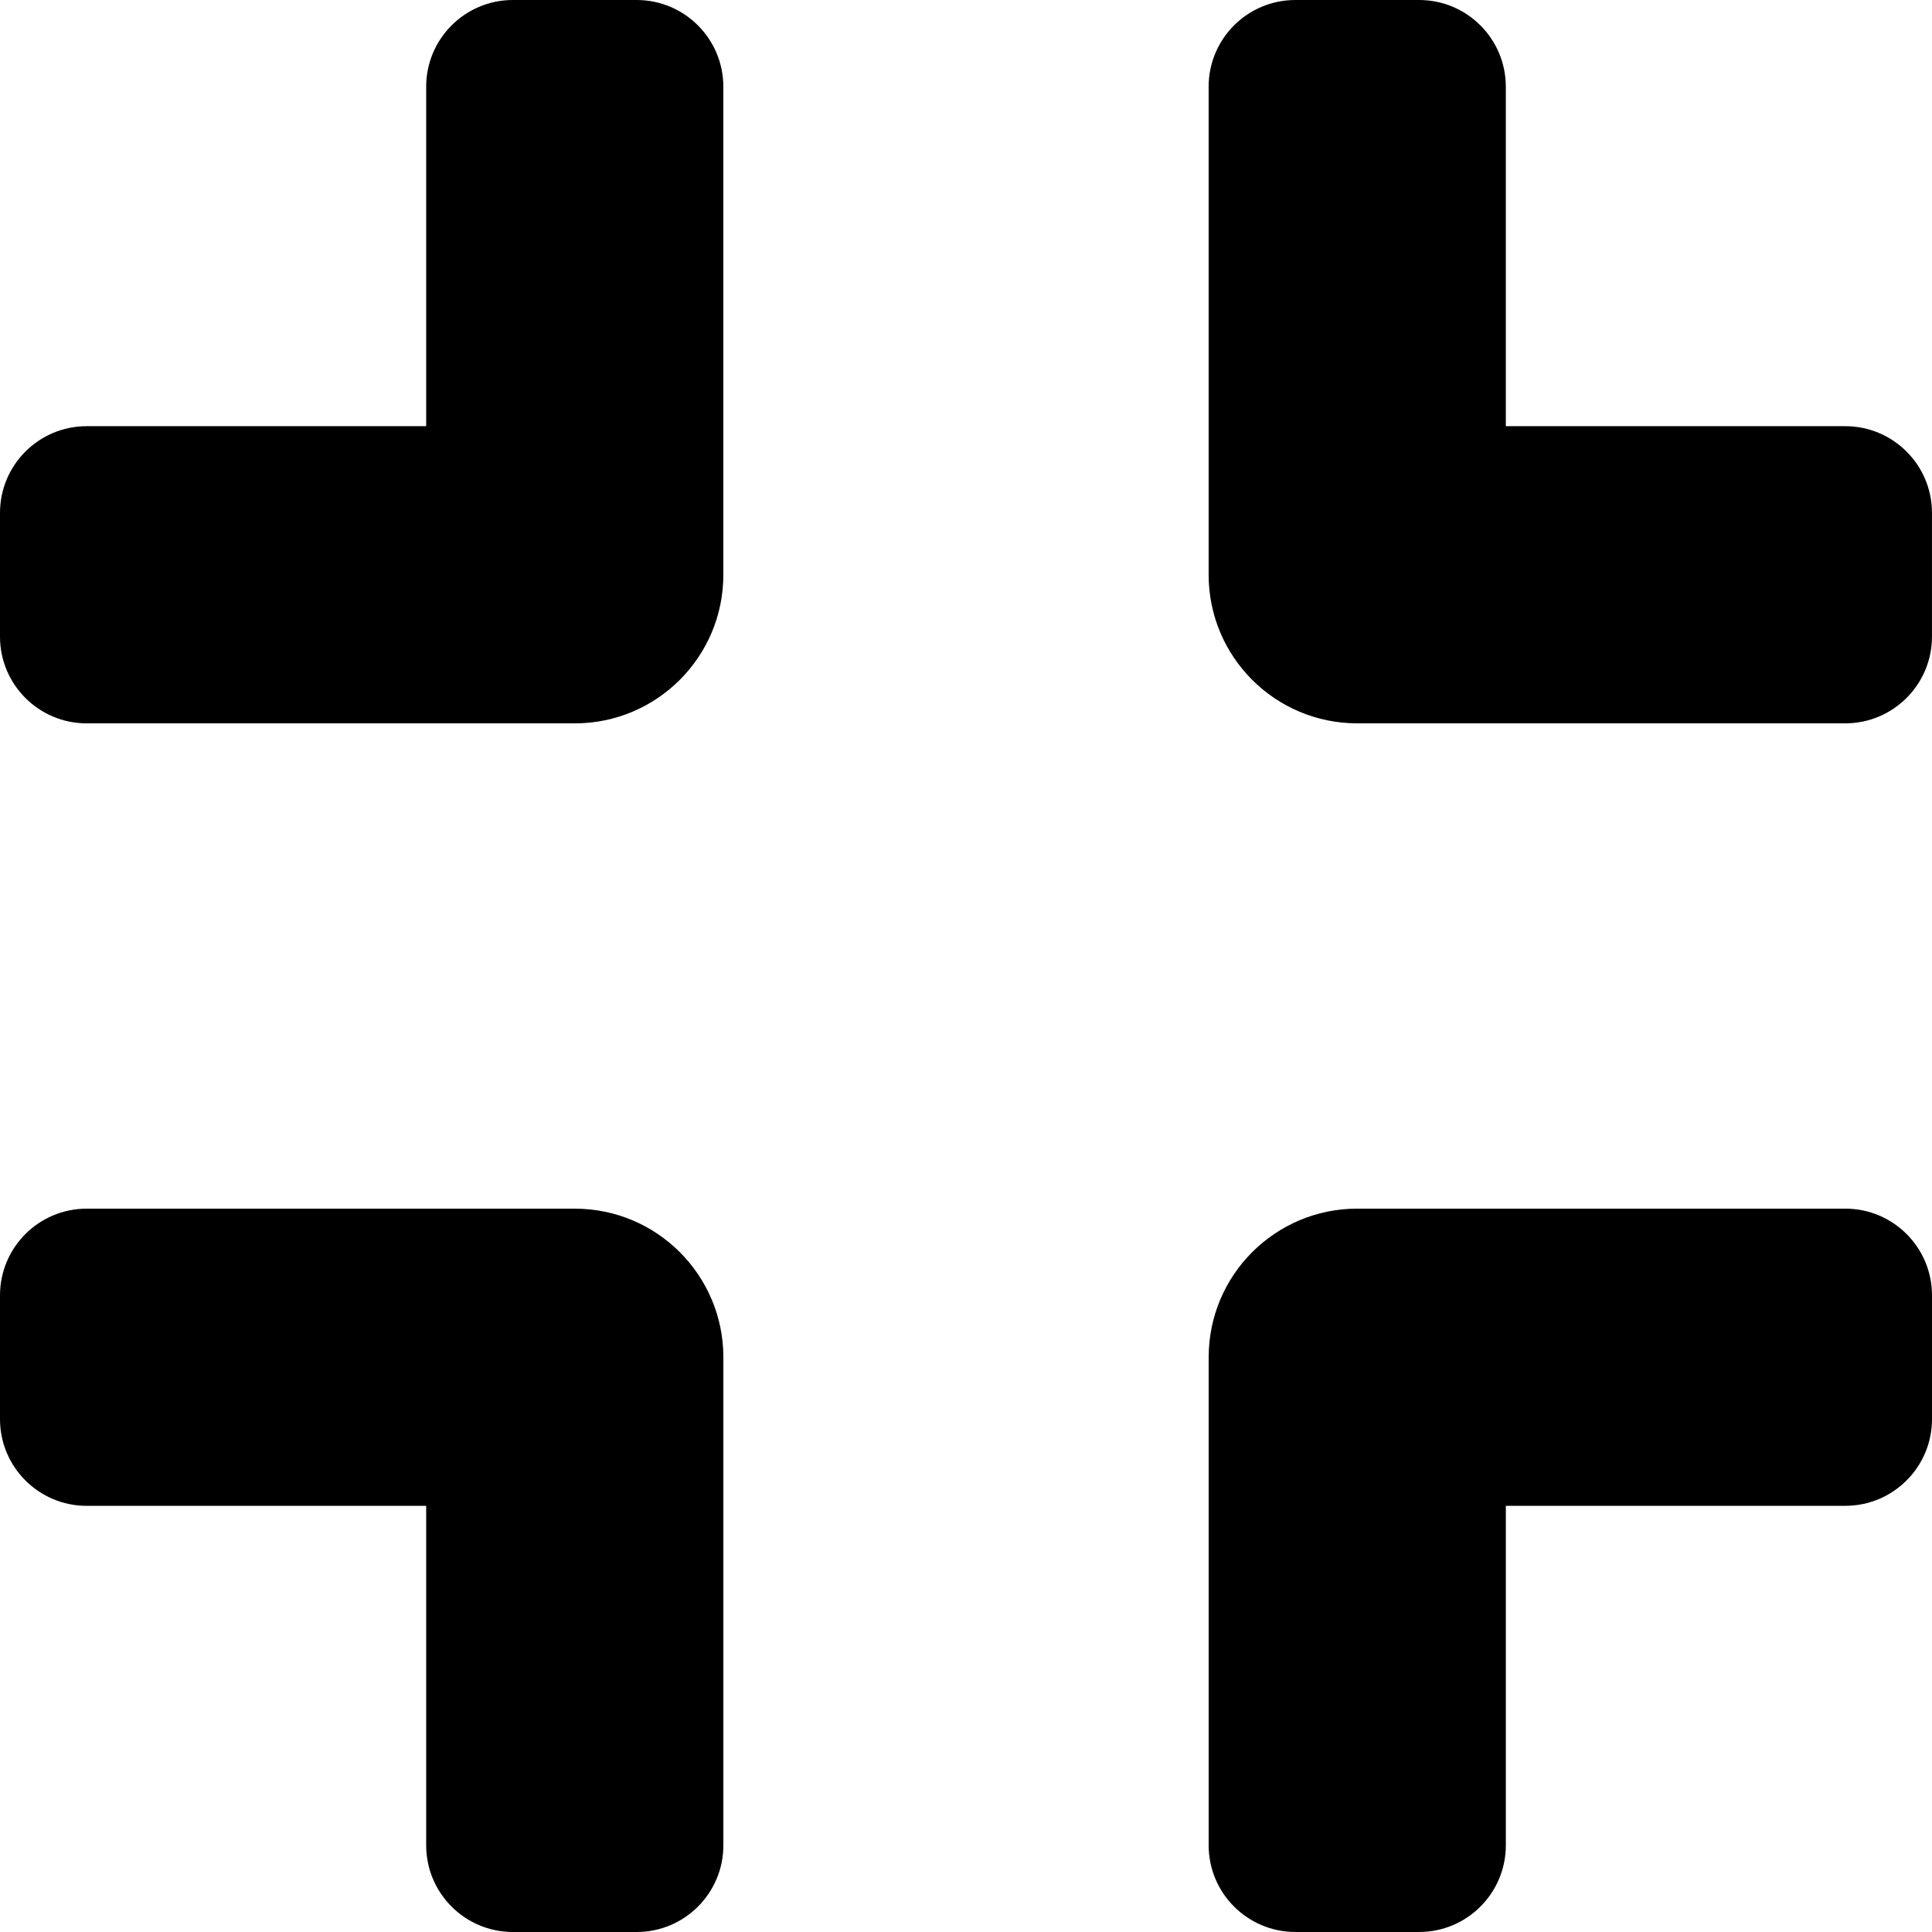
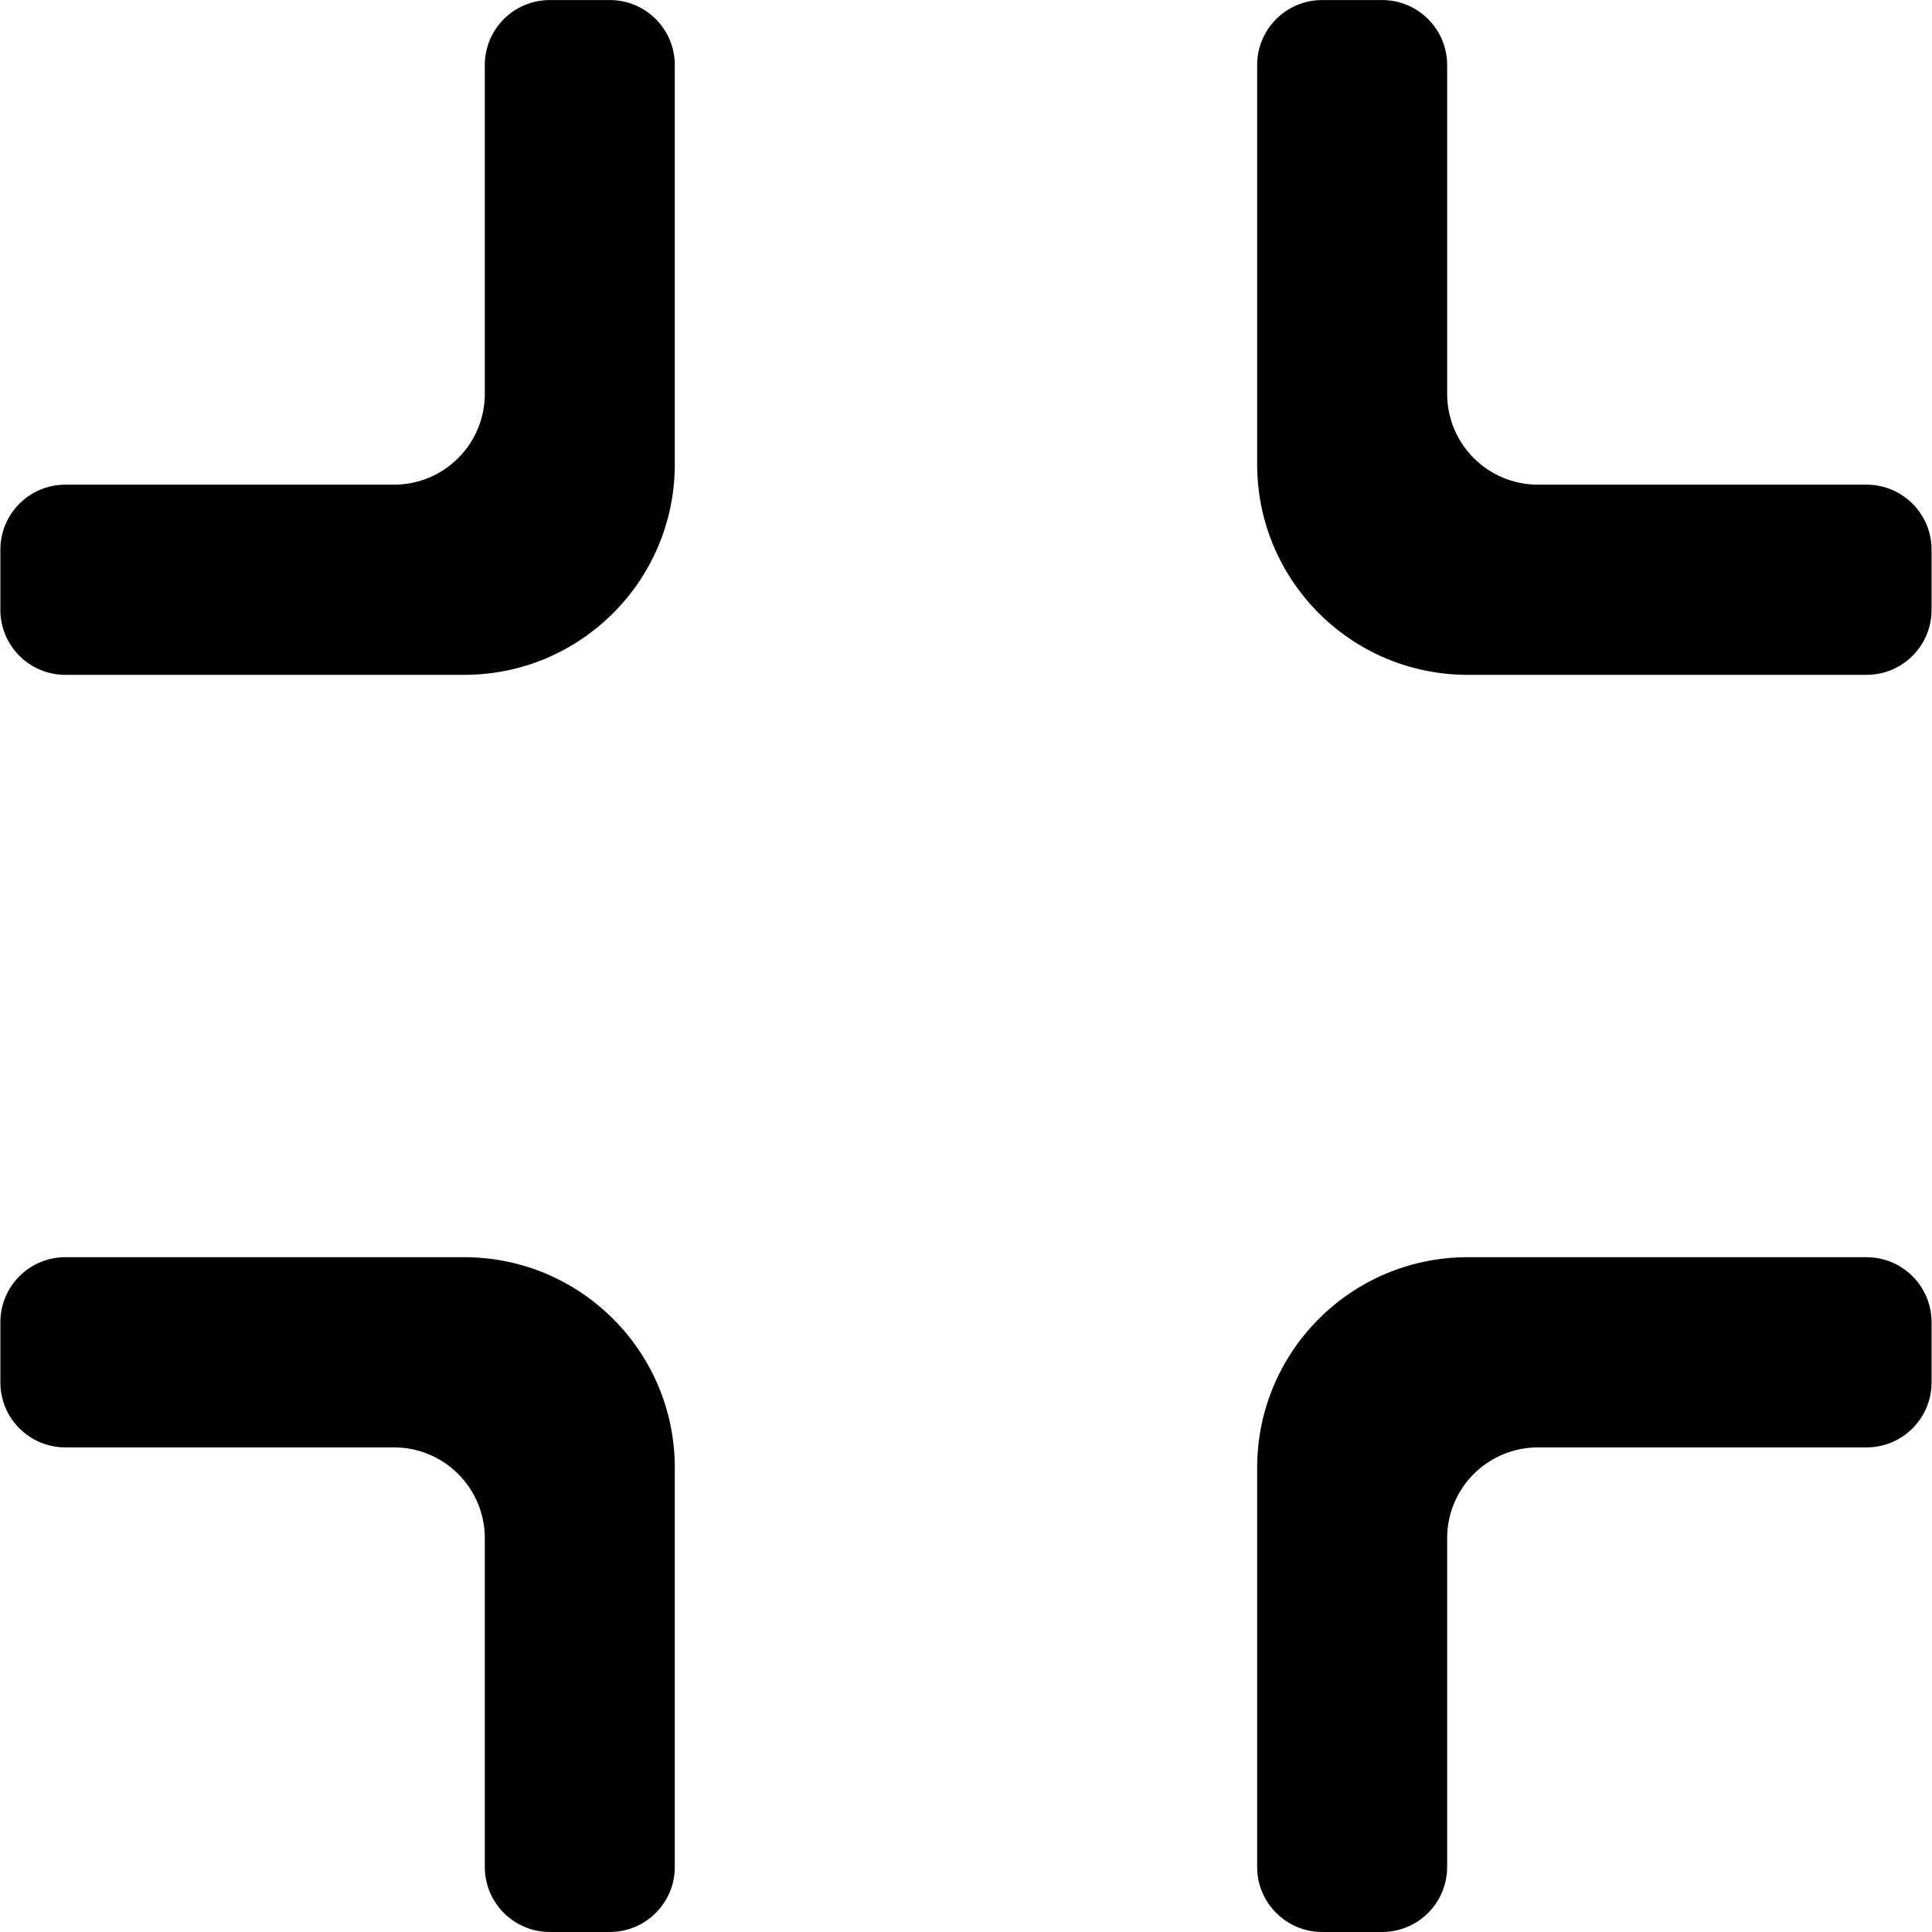
- <svg xmlns="http://www.w3.org/2000/svg" id="Layer_1" data-name="Layer 1" viewBox="0 0 850.4 850.4">
-   <path d="M532,252.99V38.17c0-21.08,17.09-38.17,38.17-38.17h54.47c21.08,0,38.17,17.09,38.17,38.17V187.59h149.41c21.08,0,38.17,17.09,38.17,38.17v54.46c0,21.08-17.1,38.17-38.18,38.17h-214.81c-36.12,0-65.4-29.28-65.4-65.4h0Z" />
-   <path d="M0,280.23v-54.47c0-21.08,17.09-38.17,38.17-38.17H187.59V38.17c0-21.08,17.09-38.17,38.17-38.17h54.46c21.08,0,38.17,17.1,38.17,38.18V253c0,36.12-29.28,65.4-65.4,65.4H38.17c-21.08,0-38.17-17.09-38.17-38.17H0Z" />
-   <path d="M532.02,812.21v-214.81c0-36.12,29.28-65.4,65.4-65.4h214.81c21.08,0,38.17,17.09,38.17,38.17v54.47c0,21.08-17.09,38.17-38.17,38.17h-149.41v149.41c0,21.08-17.09,38.17-38.17,38.17h-54.47c-21.08,0-38.17-17.09-38.17-38.17h0Z" />
-   <path d="M0,624.65v-54.47c0-21.08,17.09-38.17,38.17-38.17H253c36.12,0,65.4,29.29,65.4,65.41v214.81c0,21.08-17.09,38.17-38.17,38.17h-54.47c-21.08,0-38.17-17.09-38.17-38.17v-149.41H38.17c-21.08,0-38.17-17.09-38.17-38.17H0Z" />
+ <svg xmlns="http://www.w3.org/2000/svg" id="Layer_28" data-name="Layer 28" viewBox="0 0 850.41 850.42">
+   <defs>
+     <style>
+       .cls-1 {
+         fill: #010101;
+       }
+     </style>
+   </defs>
+   <path class="cls-1" d="M213.4,677.09v144.71c0,15.8,12.81,28.61,28.61,28.61h26.41c15.8,0,28.61-12.81,28.61-28.61v-175.72c0-51.19-41.5-92.69-92.69-92.69H28.77c-15.8,0-28.61,12.81-28.61,28.61v26.5c0,15.8,12.81,28.61,28.61,28.61H173.42c22.08,0,39.98,17.9,39.98,39.98Zm-9.06-380.04c51.19,0,92.69-41.5,92.69-92.69V28.63C297.03,12.83,284.22,.02,268.42,.02h-26.41c-15.8,0-28.61,12.81-28.61,28.61V173.36c0,22.08-17.9,39.98-39.98,39.98H28.77c-15.8,0-28.61,12.81-28.61,28.61v26.49c0,15.8,12.81,28.61,28.61,28.61H204.34Zm432.66,380.03c0-22.07,17.9-39.97,39.97-39.97h144.65c15.8,0,28.61-12.81,28.61-28.61v-26.5c0-15.8-12.81-28.61-28.61-28.61h-175.57c-51.19,0-92.68,41.49-92.68,92.68v175.73c0,15.8,12.81,28.61,28.61,28.61h26.41c15.8,0,28.61-12.81,28.61-28.61v-144.72Zm9.05-380.03h175.57c15.8,0,28.61-12.81,28.61-28.61v-26.49c0-15.8-12.81-28.61-28.61-28.61h-144.64c-22.08,0-39.98-17.9-39.98-39.98V28.63c0-15.8-12.81-28.61-28.61-28.61h-26.41c-15.8,0-28.61,12.81-28.61,28.61V204.37c0,51.19,41.49,92.68,92.68,92.68Z" />
</svg>
